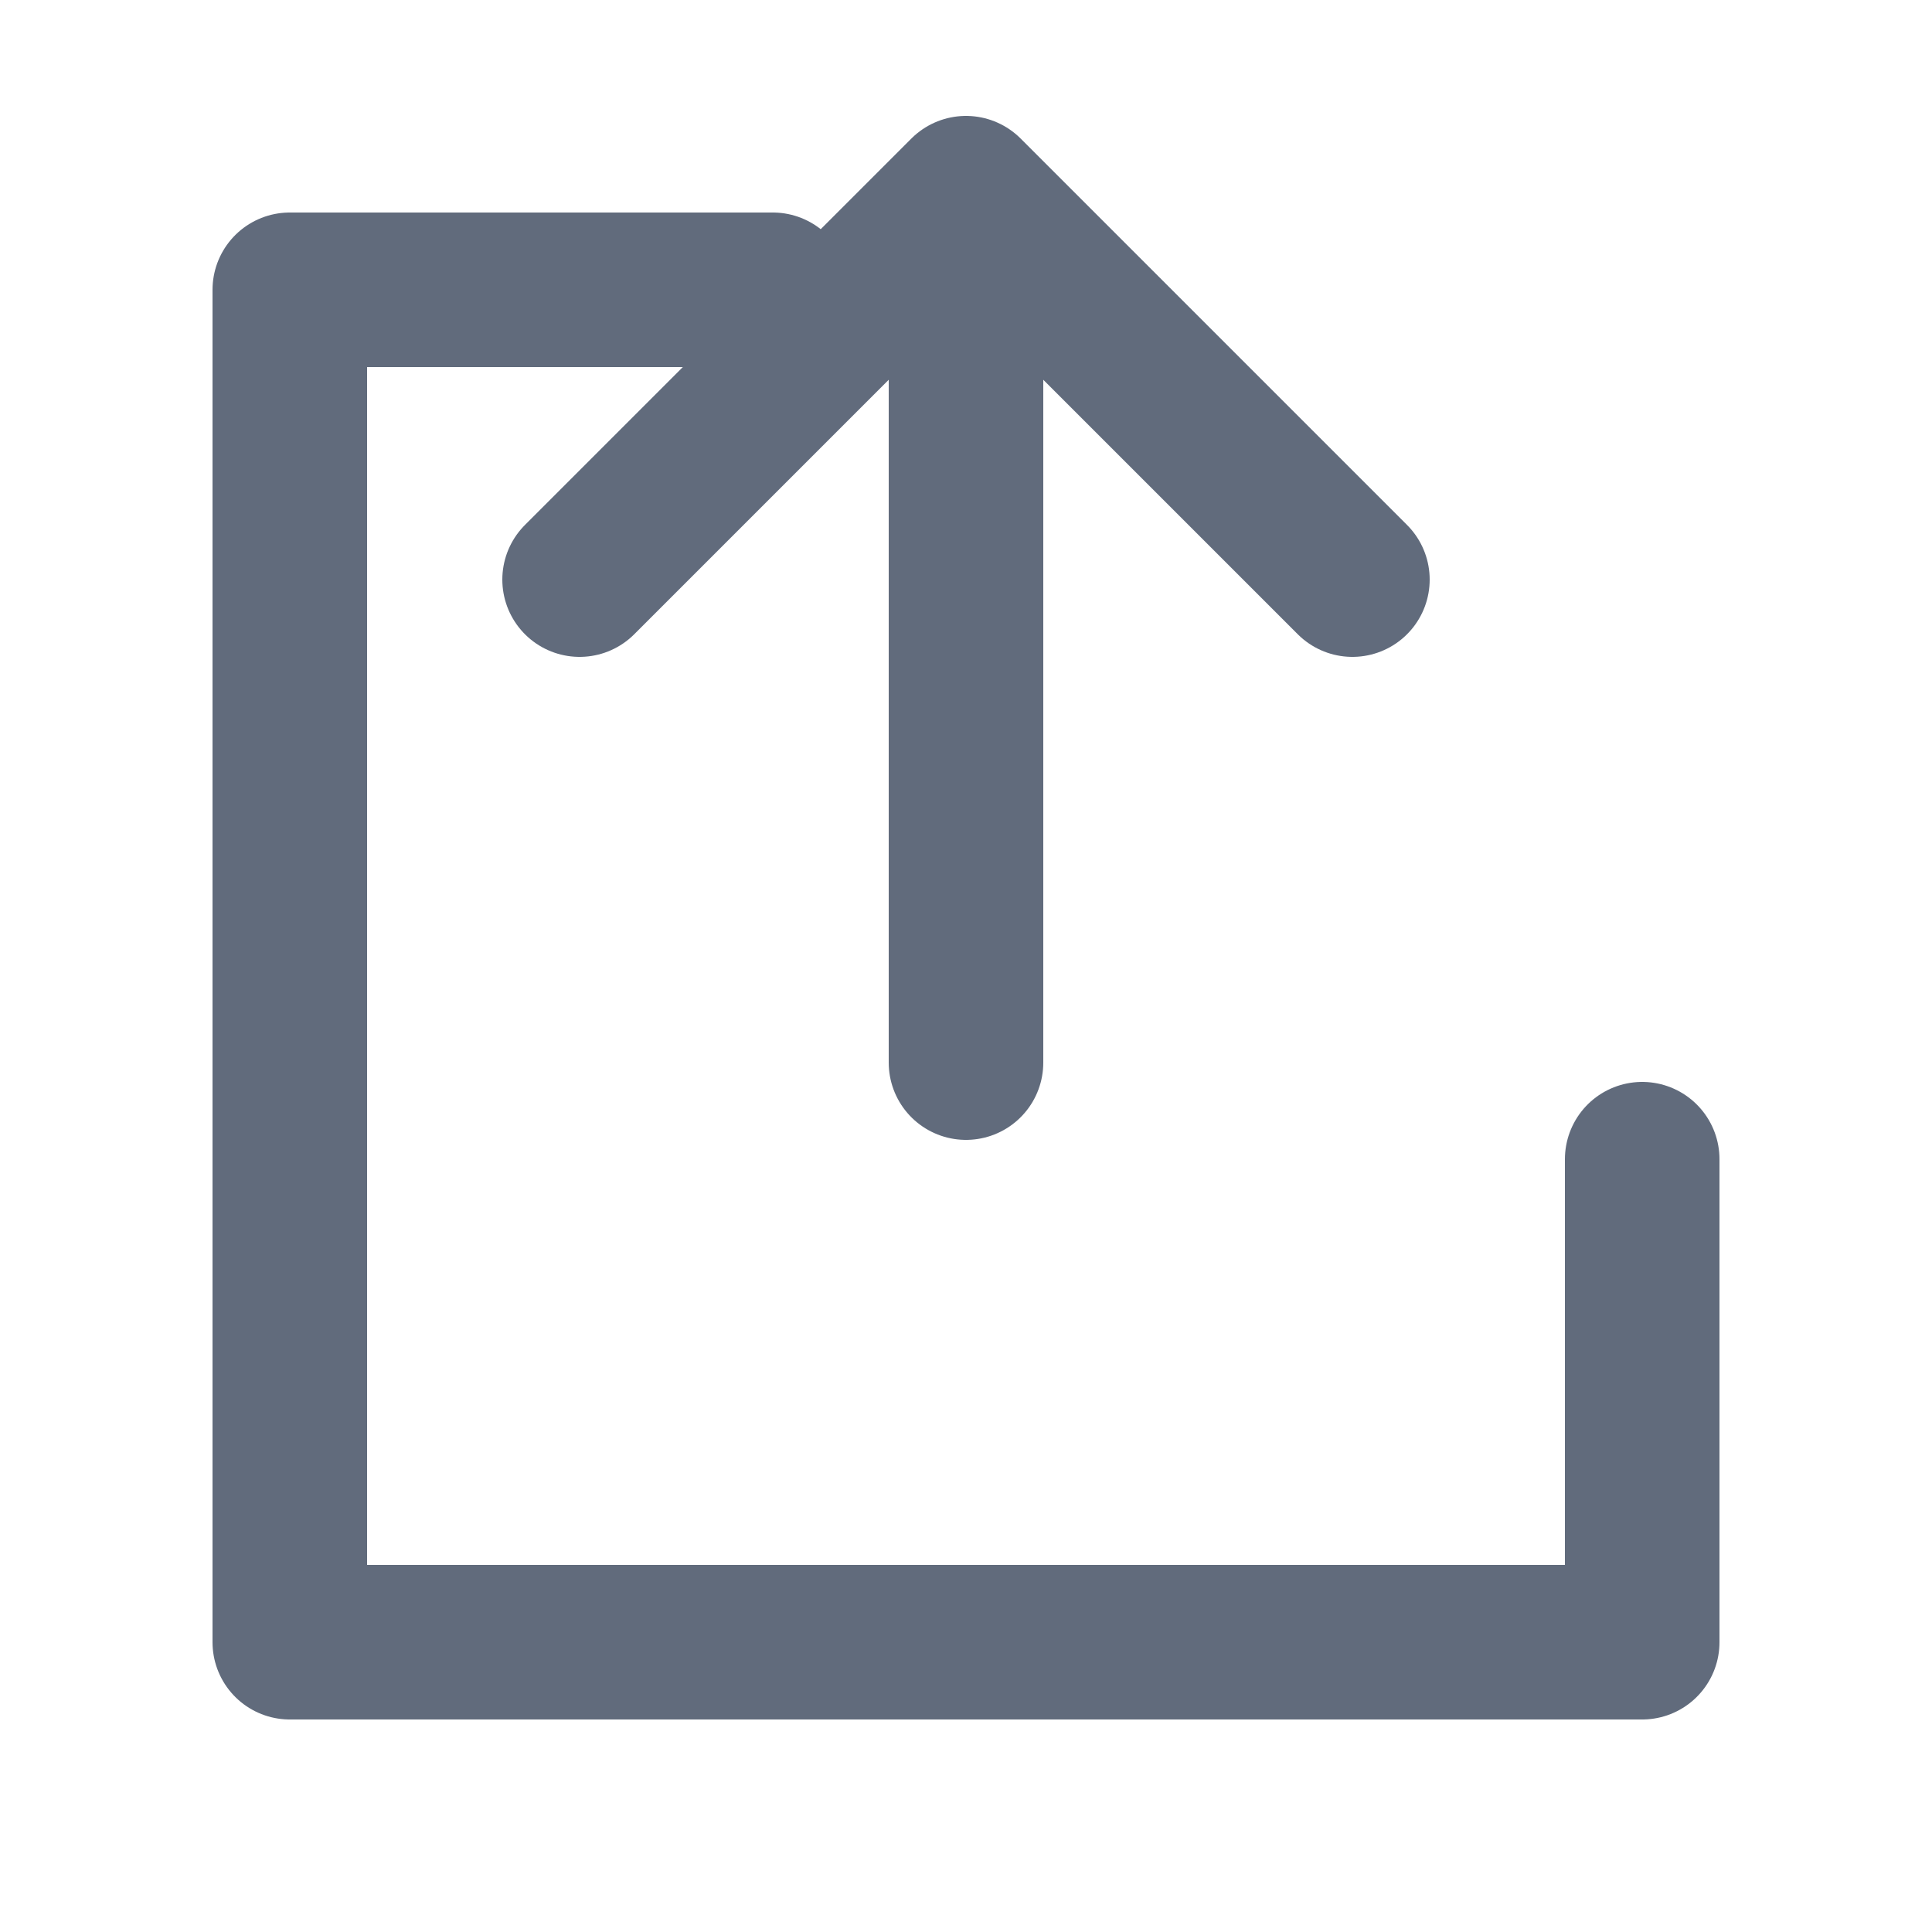
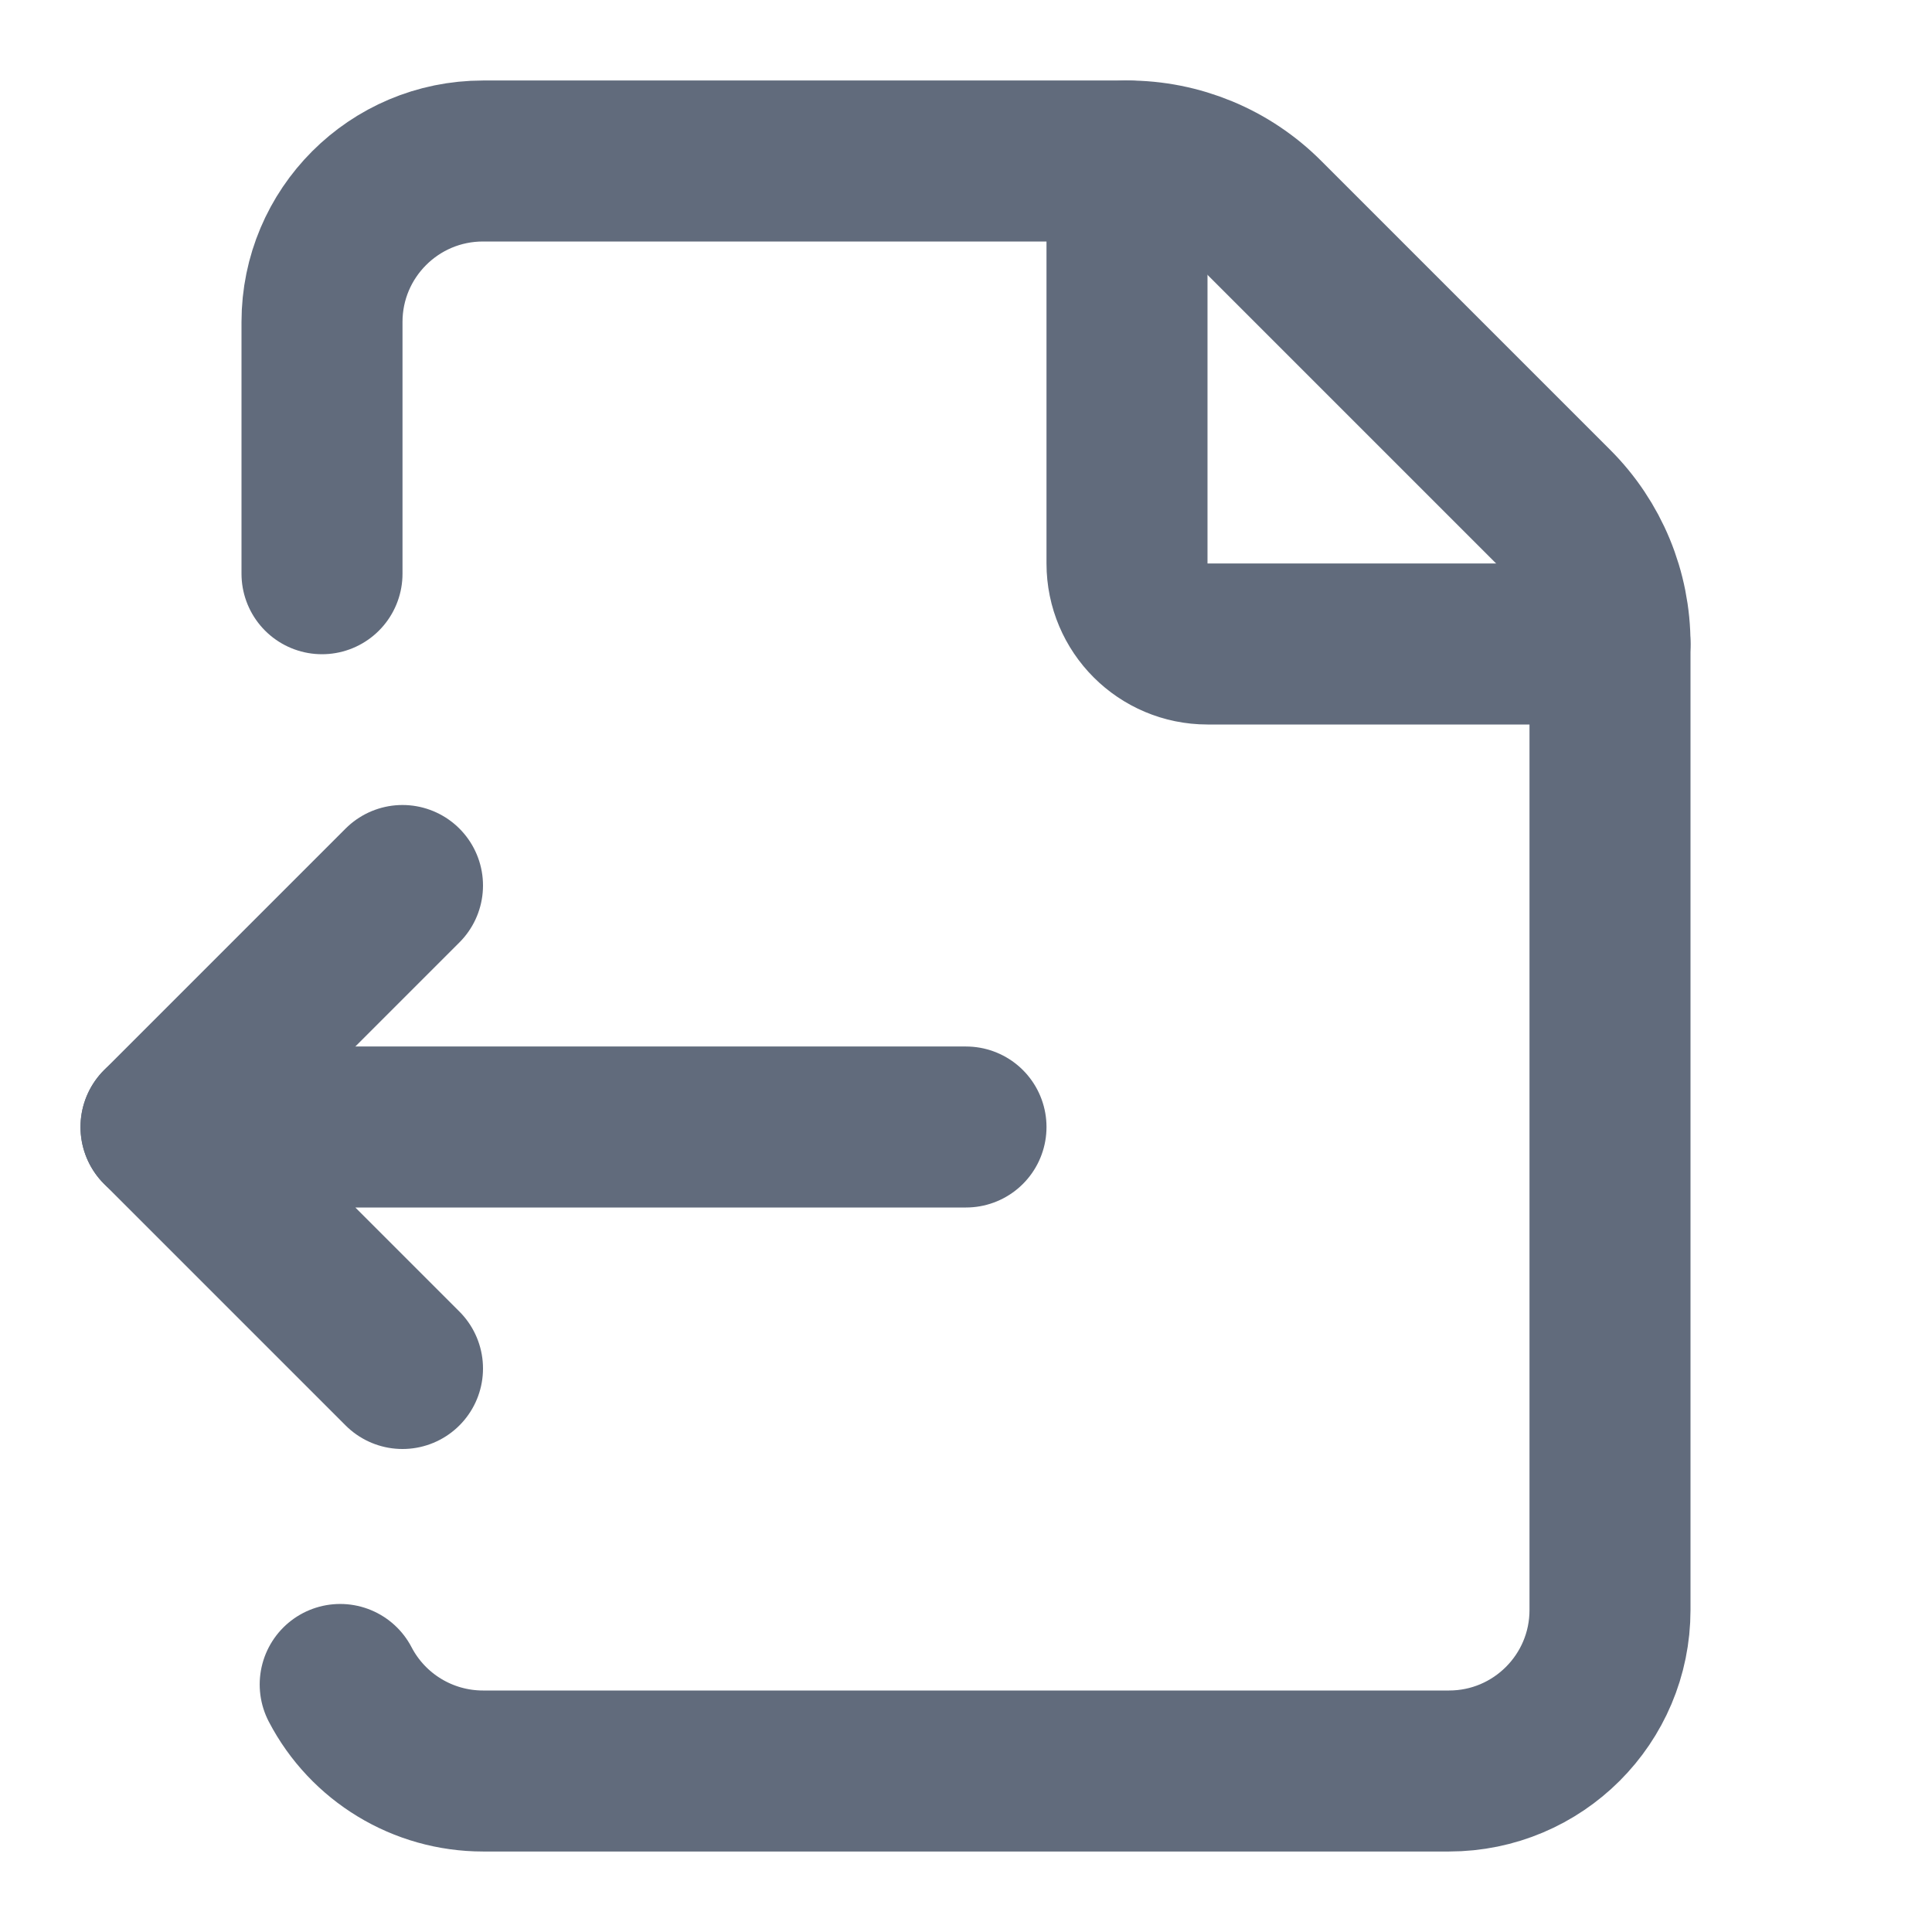
- <svg xmlns="http://www.w3.org/2000/svg" width="20" height="20" viewBox="0 0 20 20" fill="none" stroke="#616b7c" stroke-width="1.6" stroke-linecap="round" stroke-linejoin="round">
-   <path d="M8 3H3v14h14v-5M10 11V2m-4 4 4-4 4 4" />
+ <svg xmlns="http://www.w3.org/2000/svg" width="24" height="24" viewBox="0 0 24 24" fill="none" stroke="#616b7c" stroke-width="2" stroke-linecap="round" stroke-linejoin="round">
+   <path d="M4.226 20.925A2 2 0 0 0 6 22h12a2 2 0 0 0 2-2V8a2.4 2.4 0 0 0-.706-1.706l-3.588-3.588A2.4 2.4 0 0 0 14 2H6a2 2 0 0 0-2 2v3.127" />
+   <path d="M14 2v5a1 1 0 0 0 1 1h5" />
+   <path d="m5 11-3 3" />
+   <path d="m5 17-3-3h10" />
</svg>
